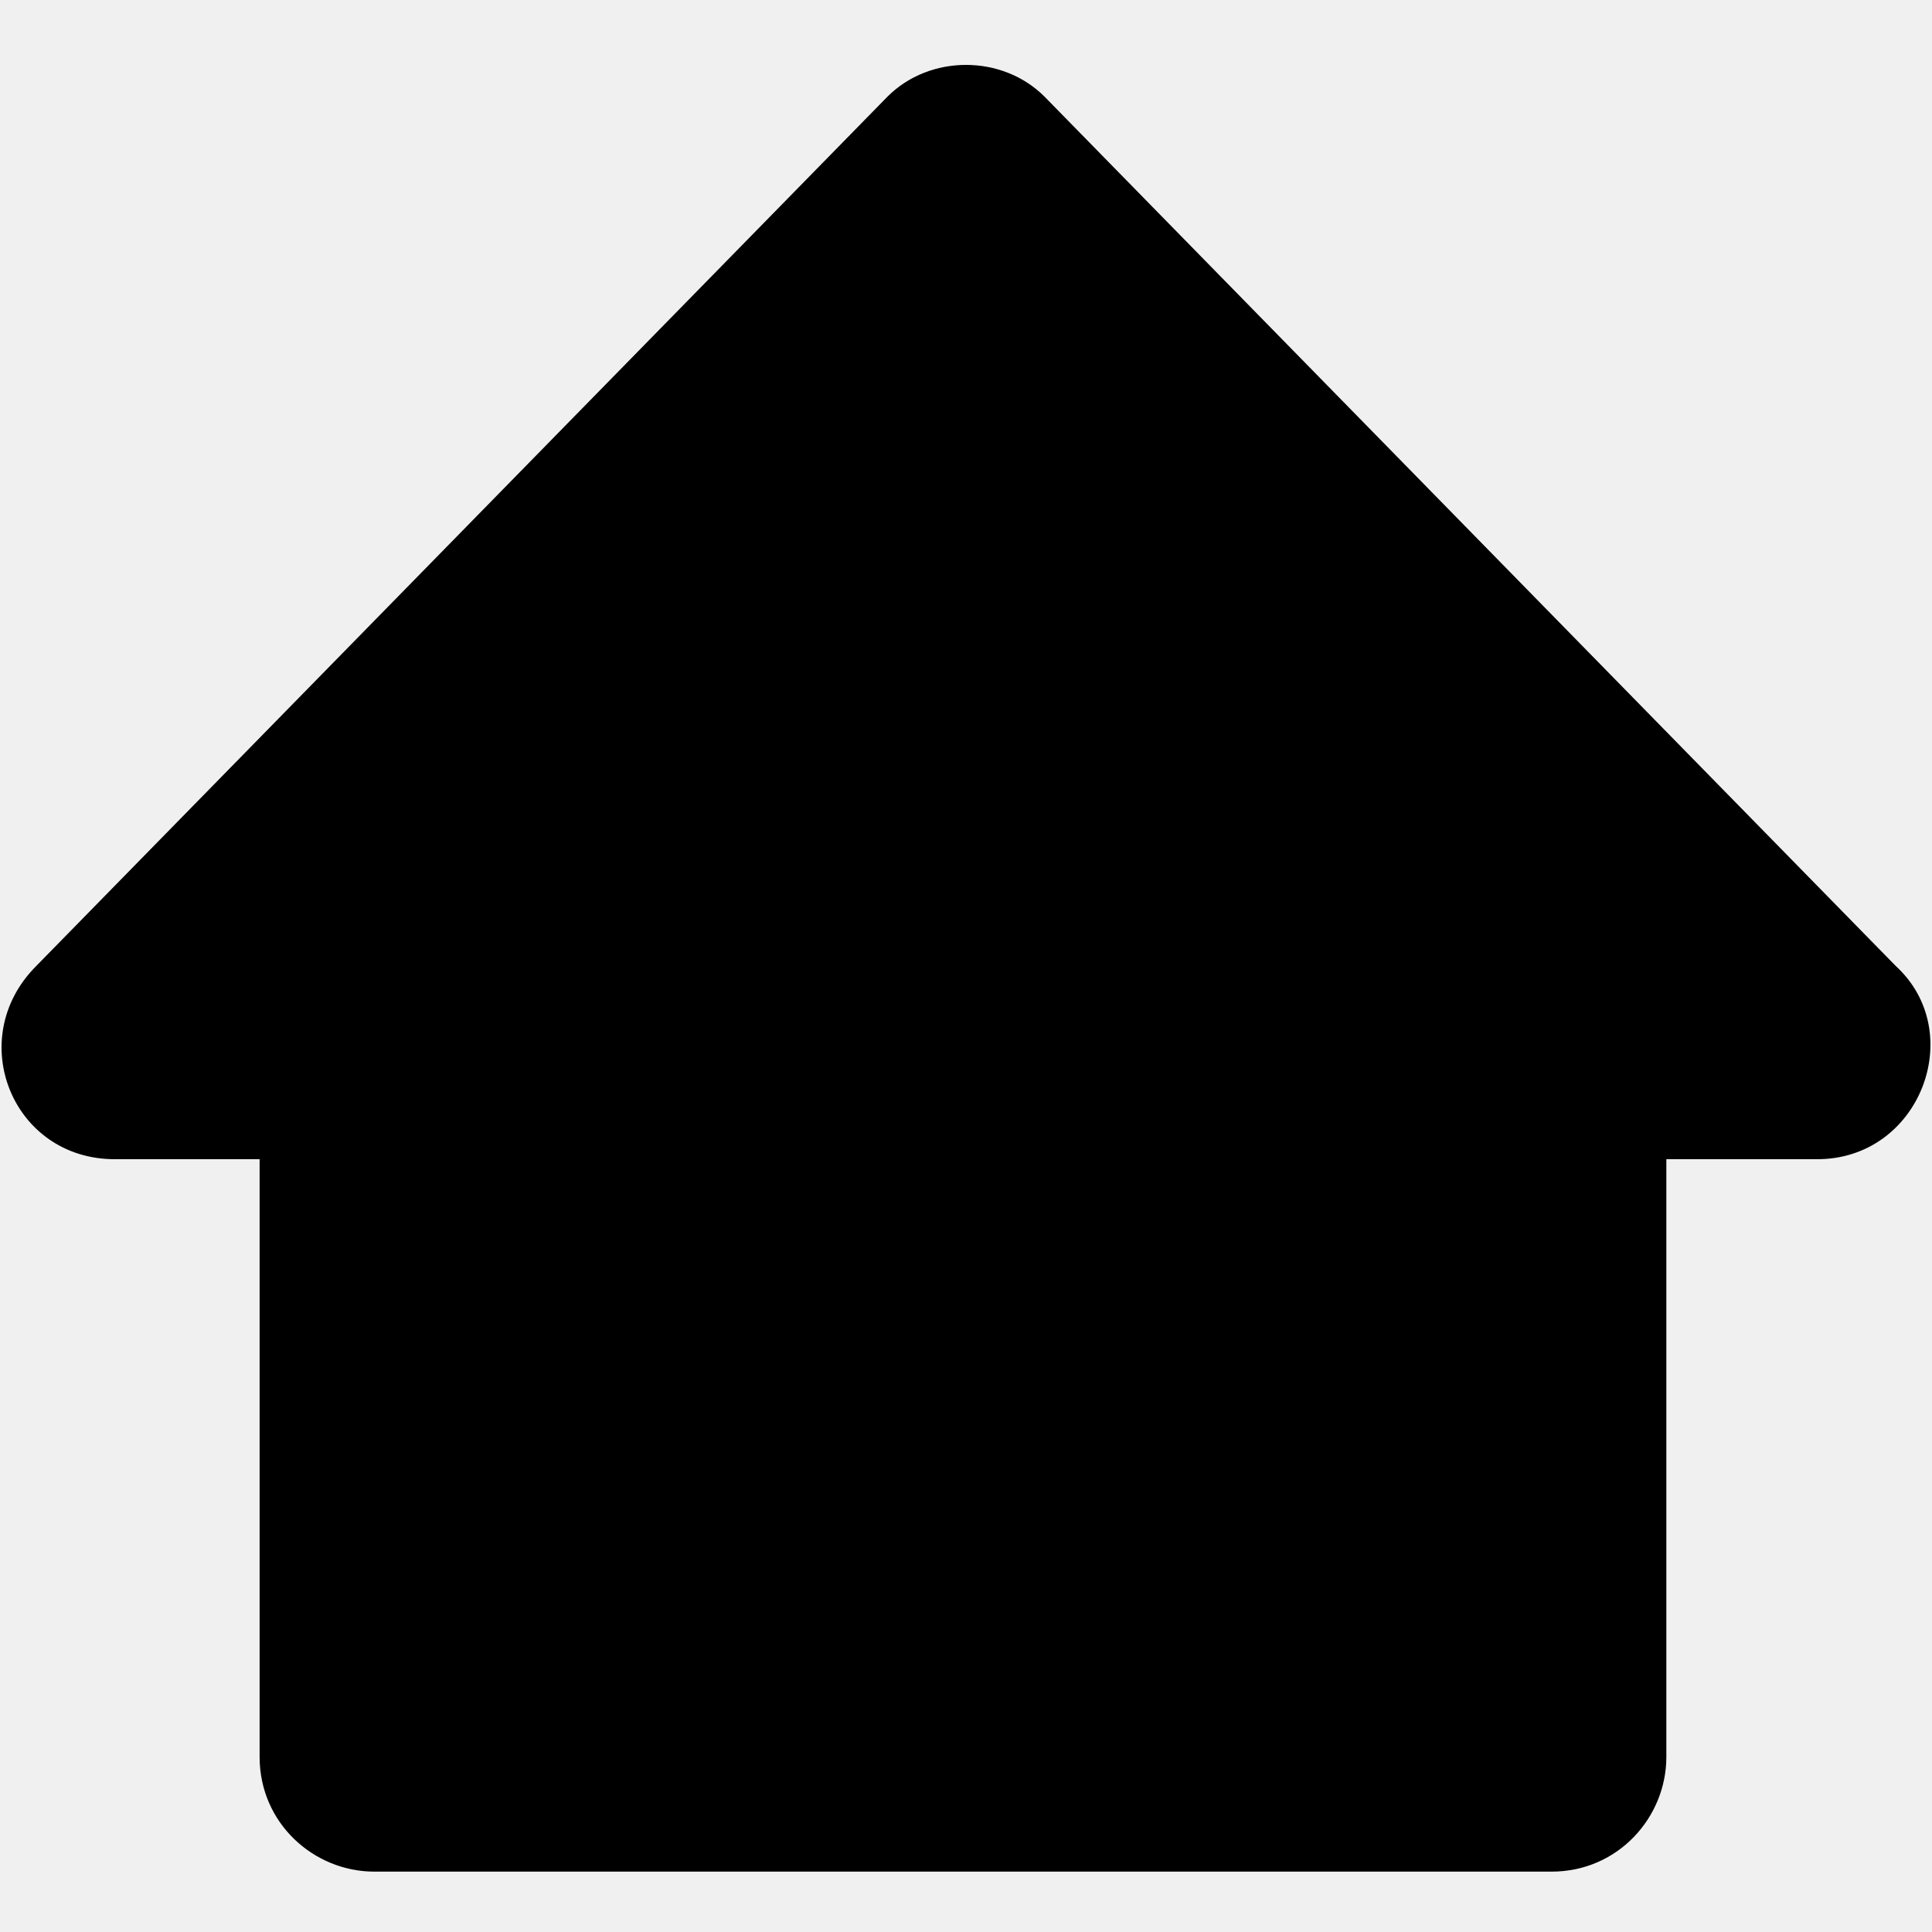
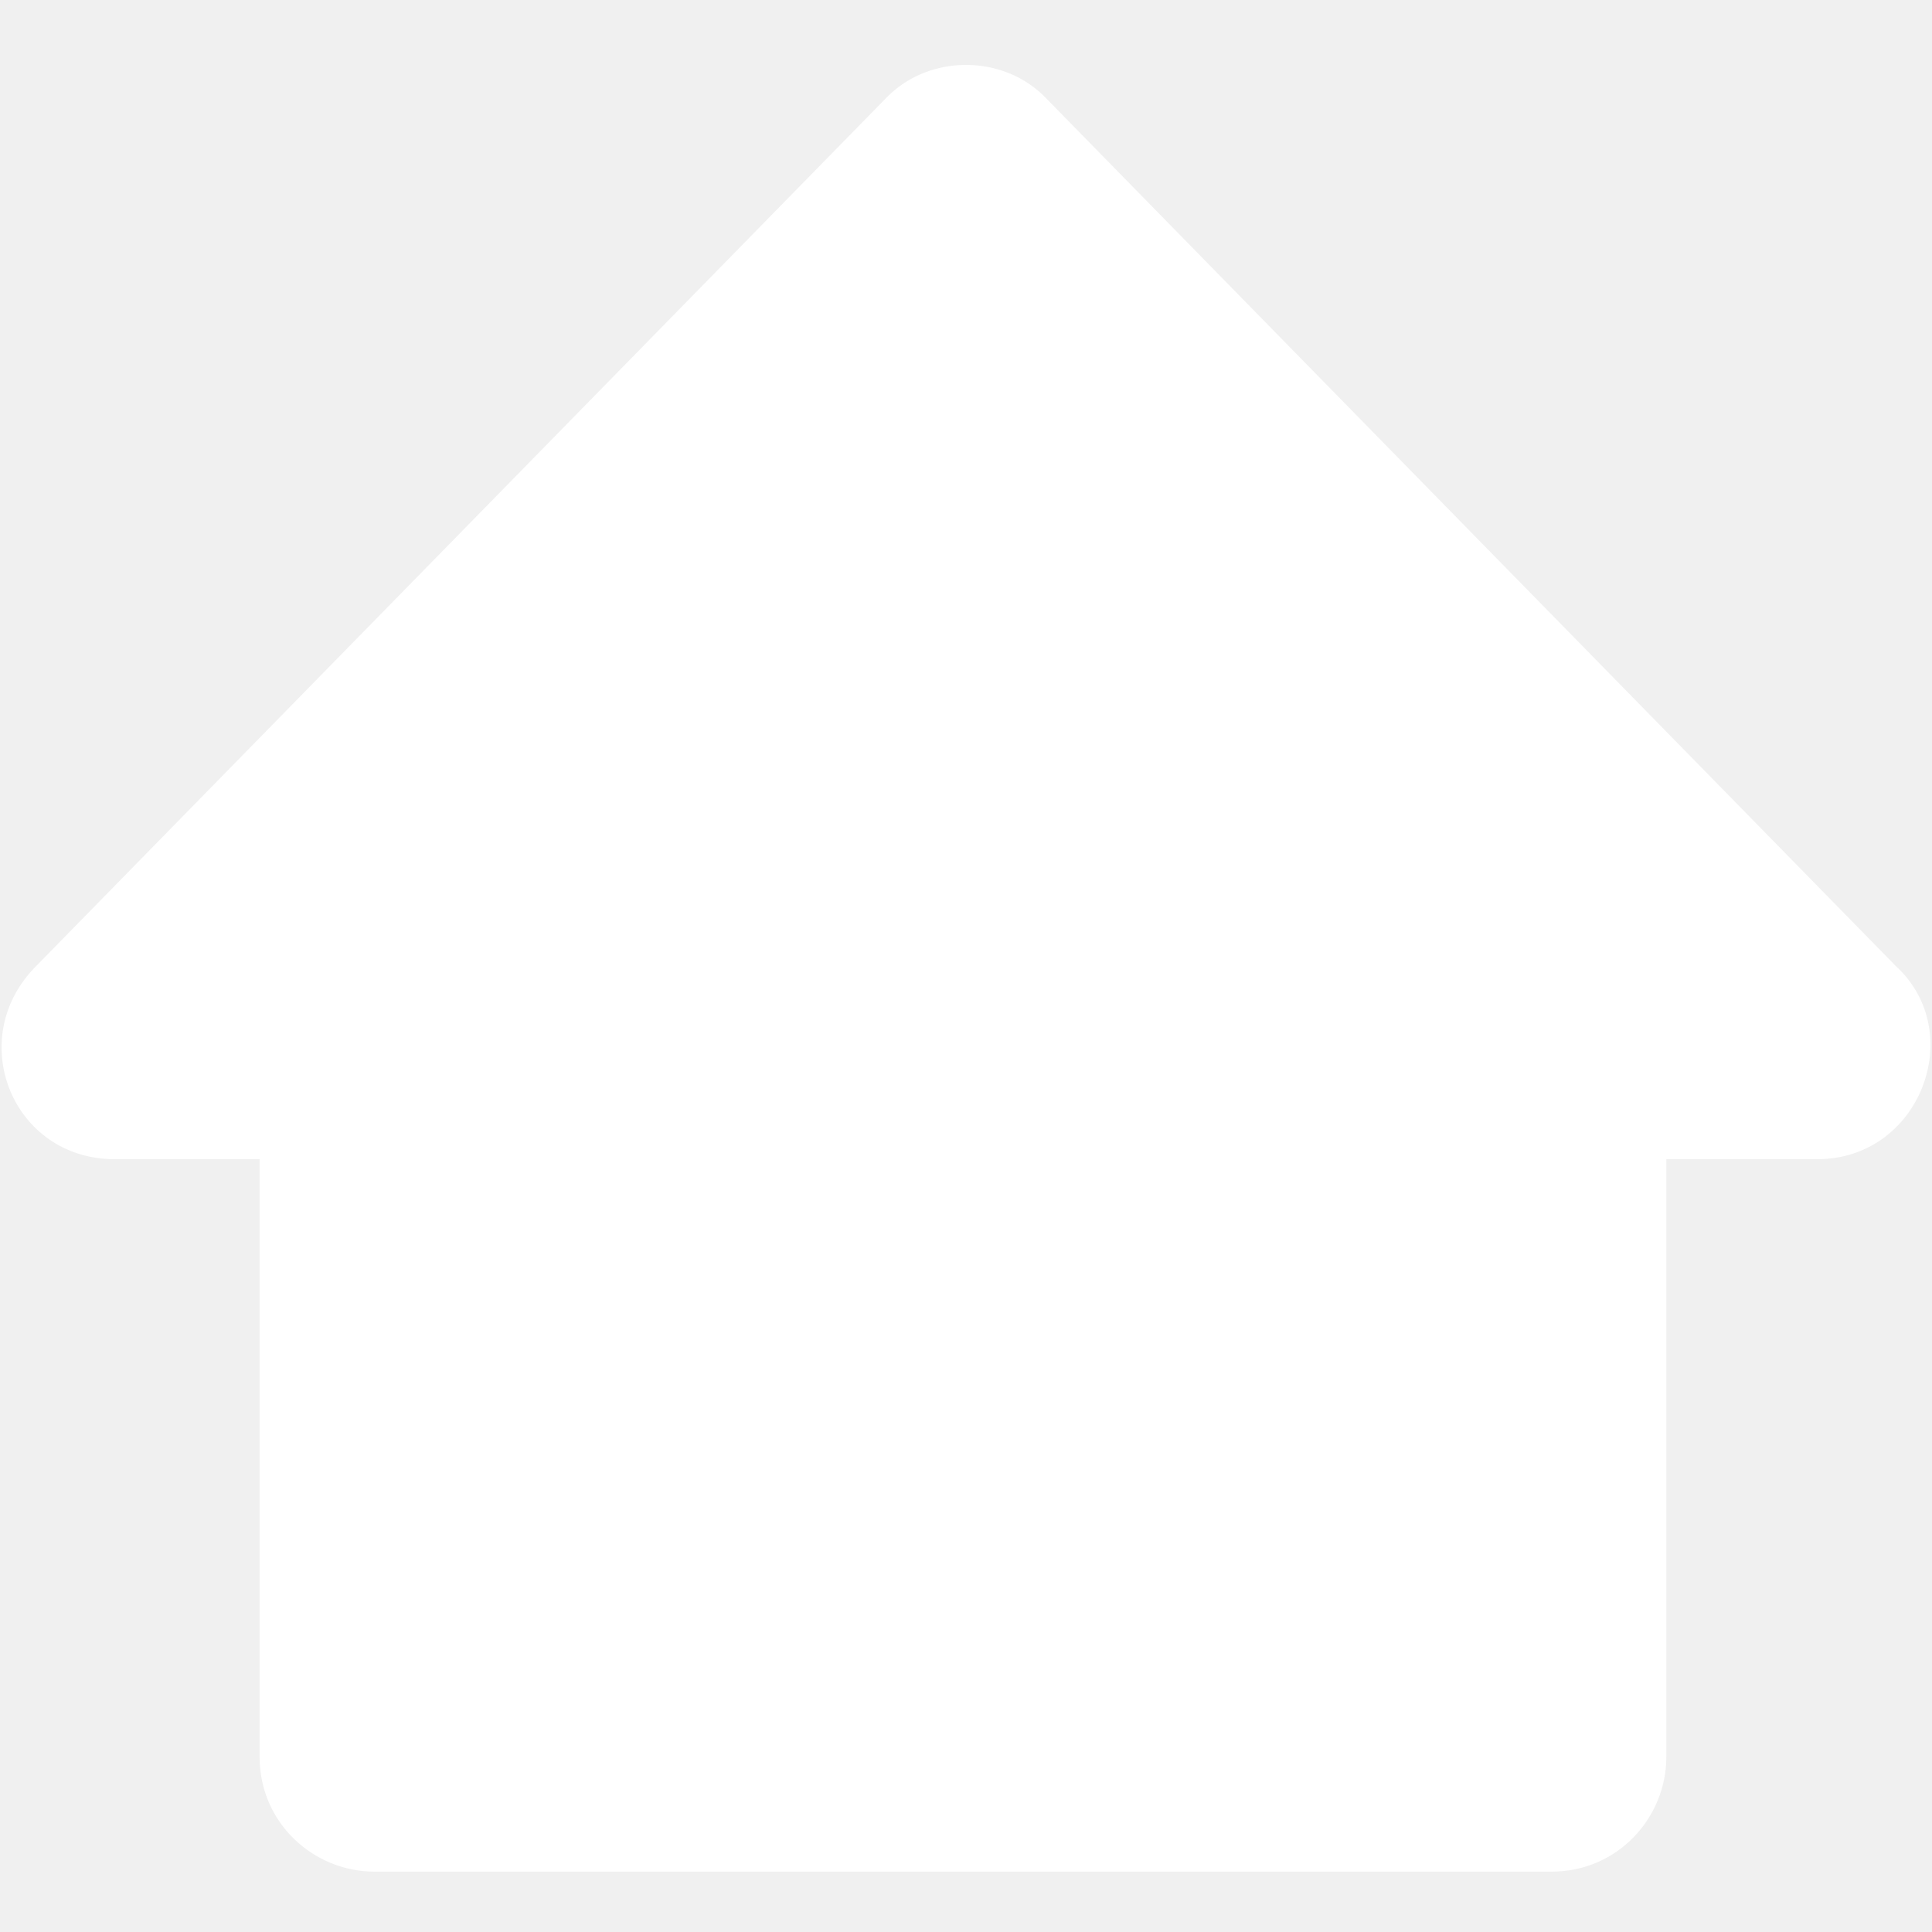
<svg xmlns="http://www.w3.org/2000/svg" version="1.1" id="Layer_1" x="0px" y="0px" viewBox="0 0 32 32" style="enable-background:new 0 0 32 32;" xml:space="preserve">
-   <path fill="#000" id="XMLID_11_" d="M30.1,19.2h-2.5v9.9c0,1-0.8,1.9-1.9,1.9H6.2c-1,0-1.9-0.8-1.9-1.9v-9.9H1.9c-1.7,0-2.5-2-1.3-3.2L14.7,1.6  c0.7-0.7,1.9-0.7,2.6,0l14.1,14.4C32.6,17.1,31.8,19.2,30.1,19.2z" />
+   <path fill="#fff" id="XMLID_11_" d="M30.1,19.2h-2.5v9.9c0,1-0.8,1.9-1.9,1.9H6.2c-1,0-1.9-0.8-1.9-1.9v-9.9H1.9c-1.7,0-2.5-2-1.3-3.2L14.7,1.6  c0.7-0.7,1.9-0.7,2.6,0l14.1,14.4C32.6,17.1,31.8,19.2,30.1,19.2z" />
</svg>
